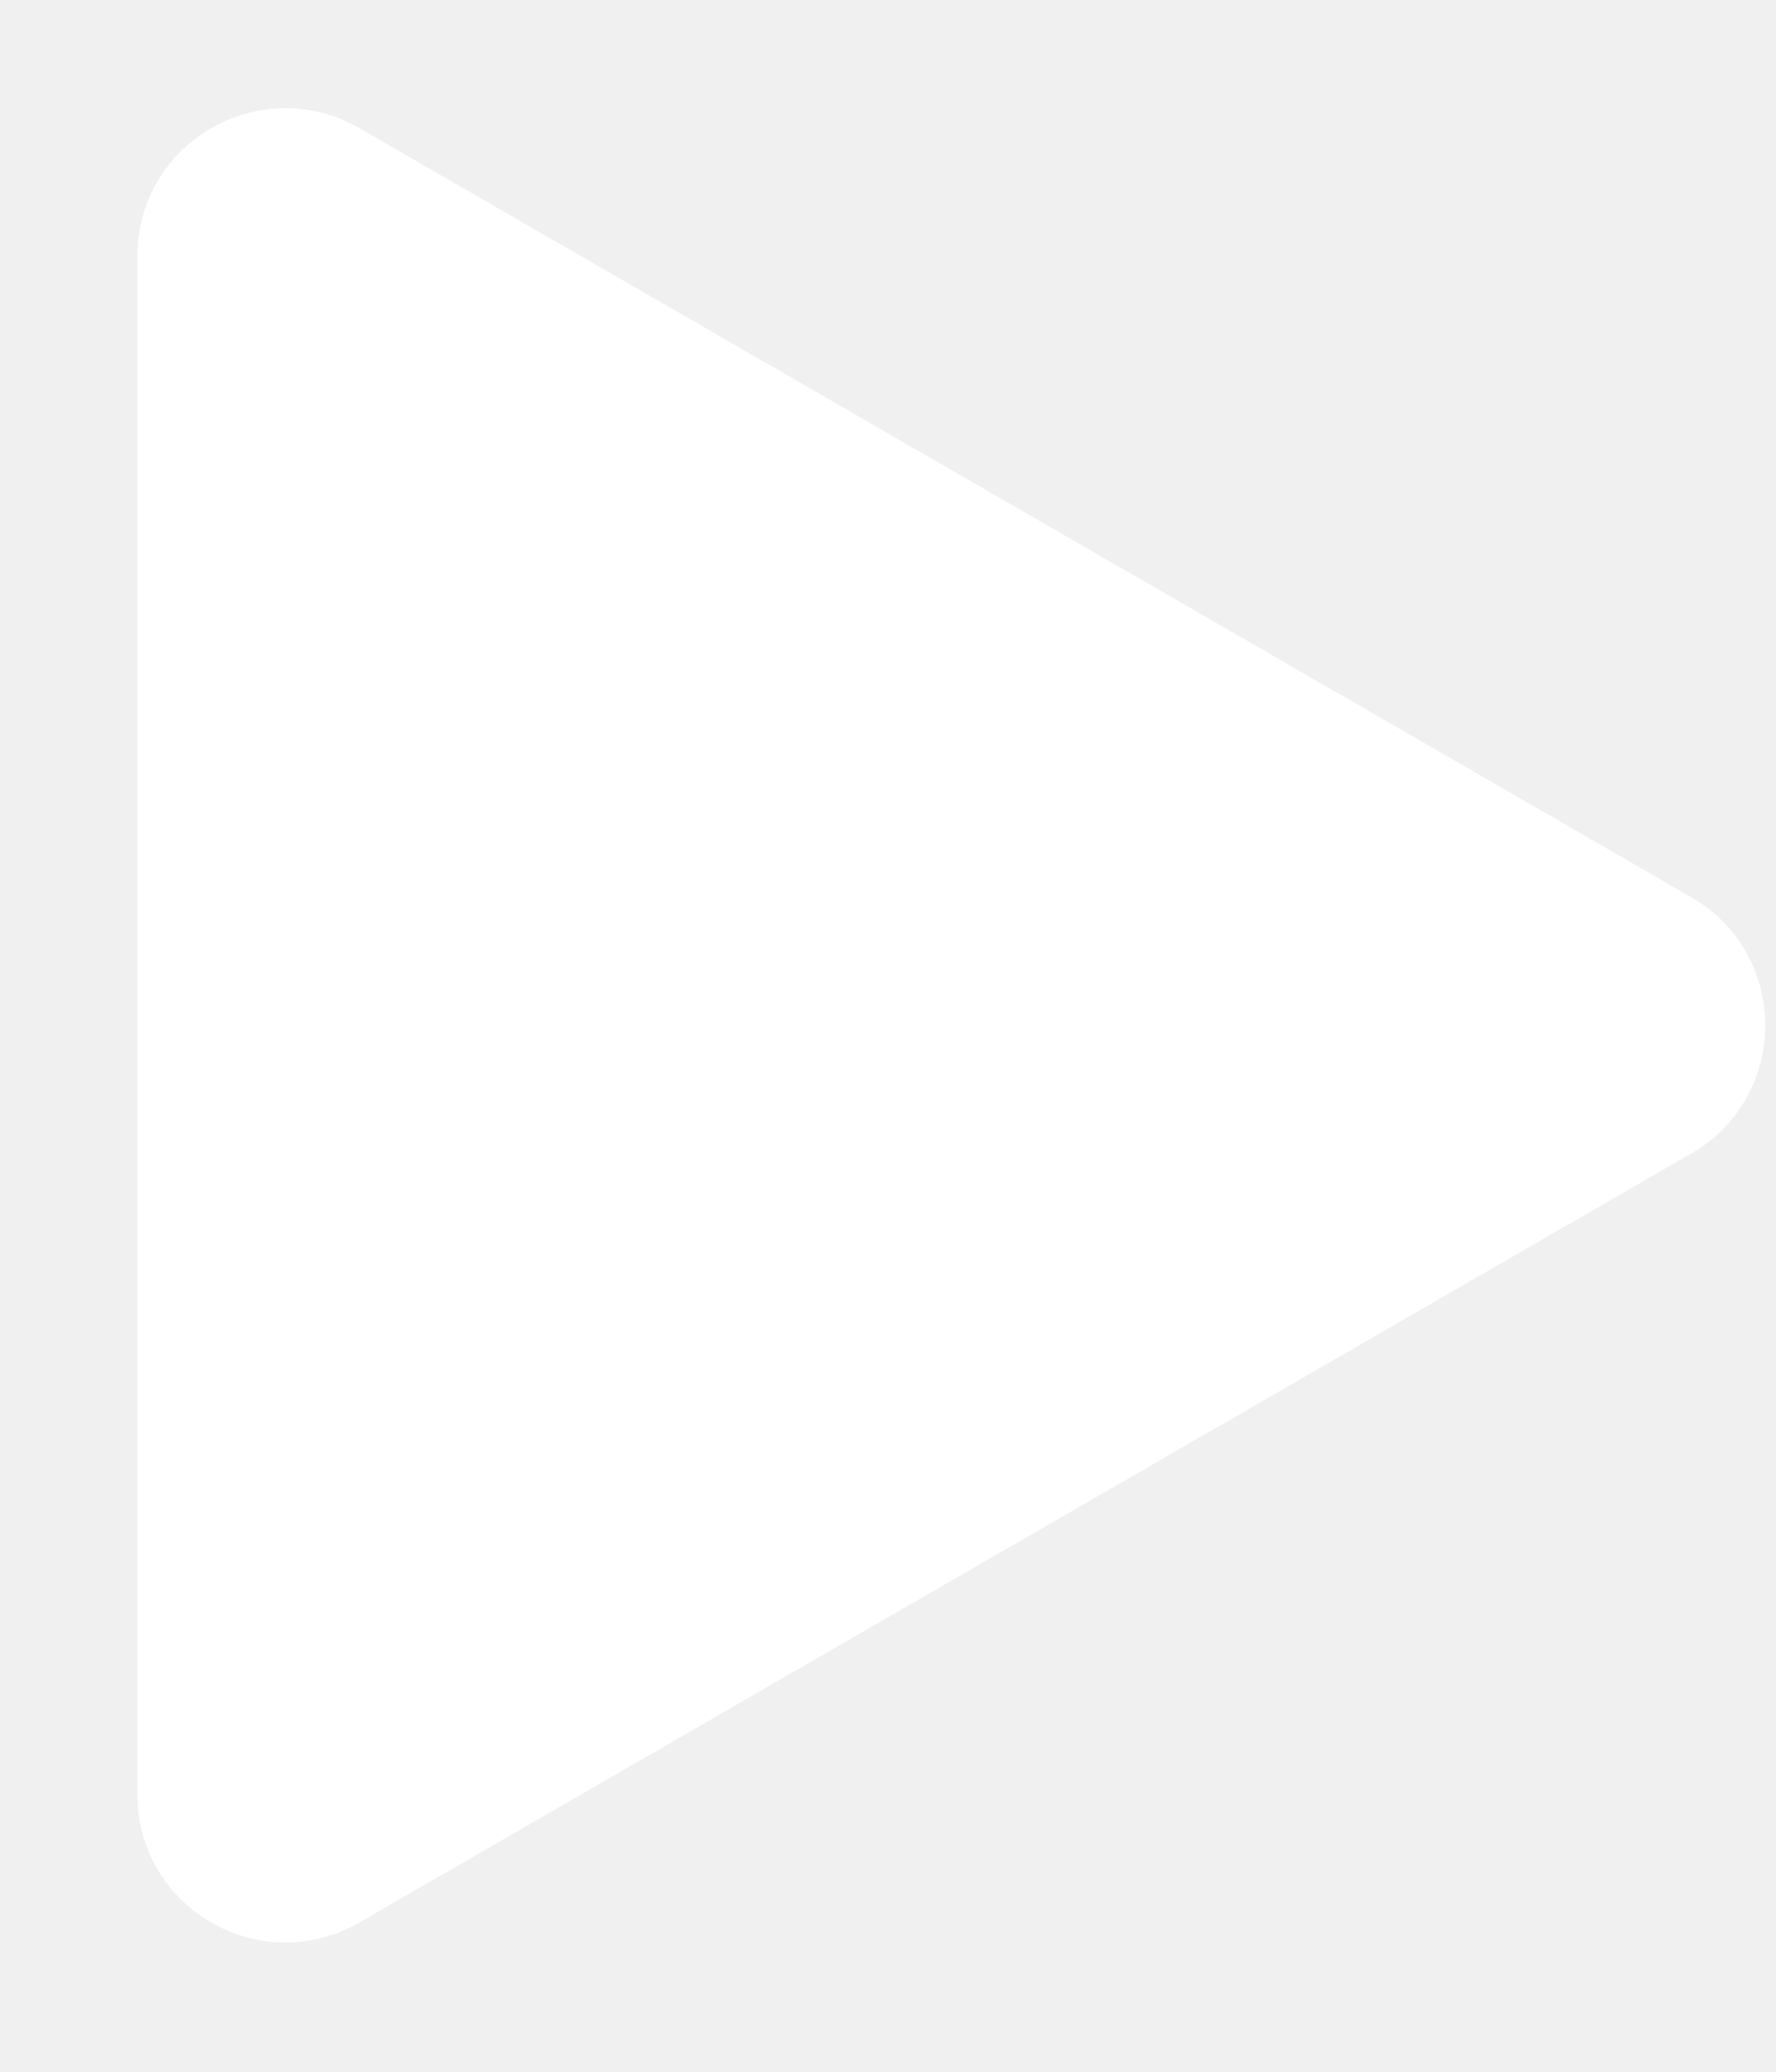
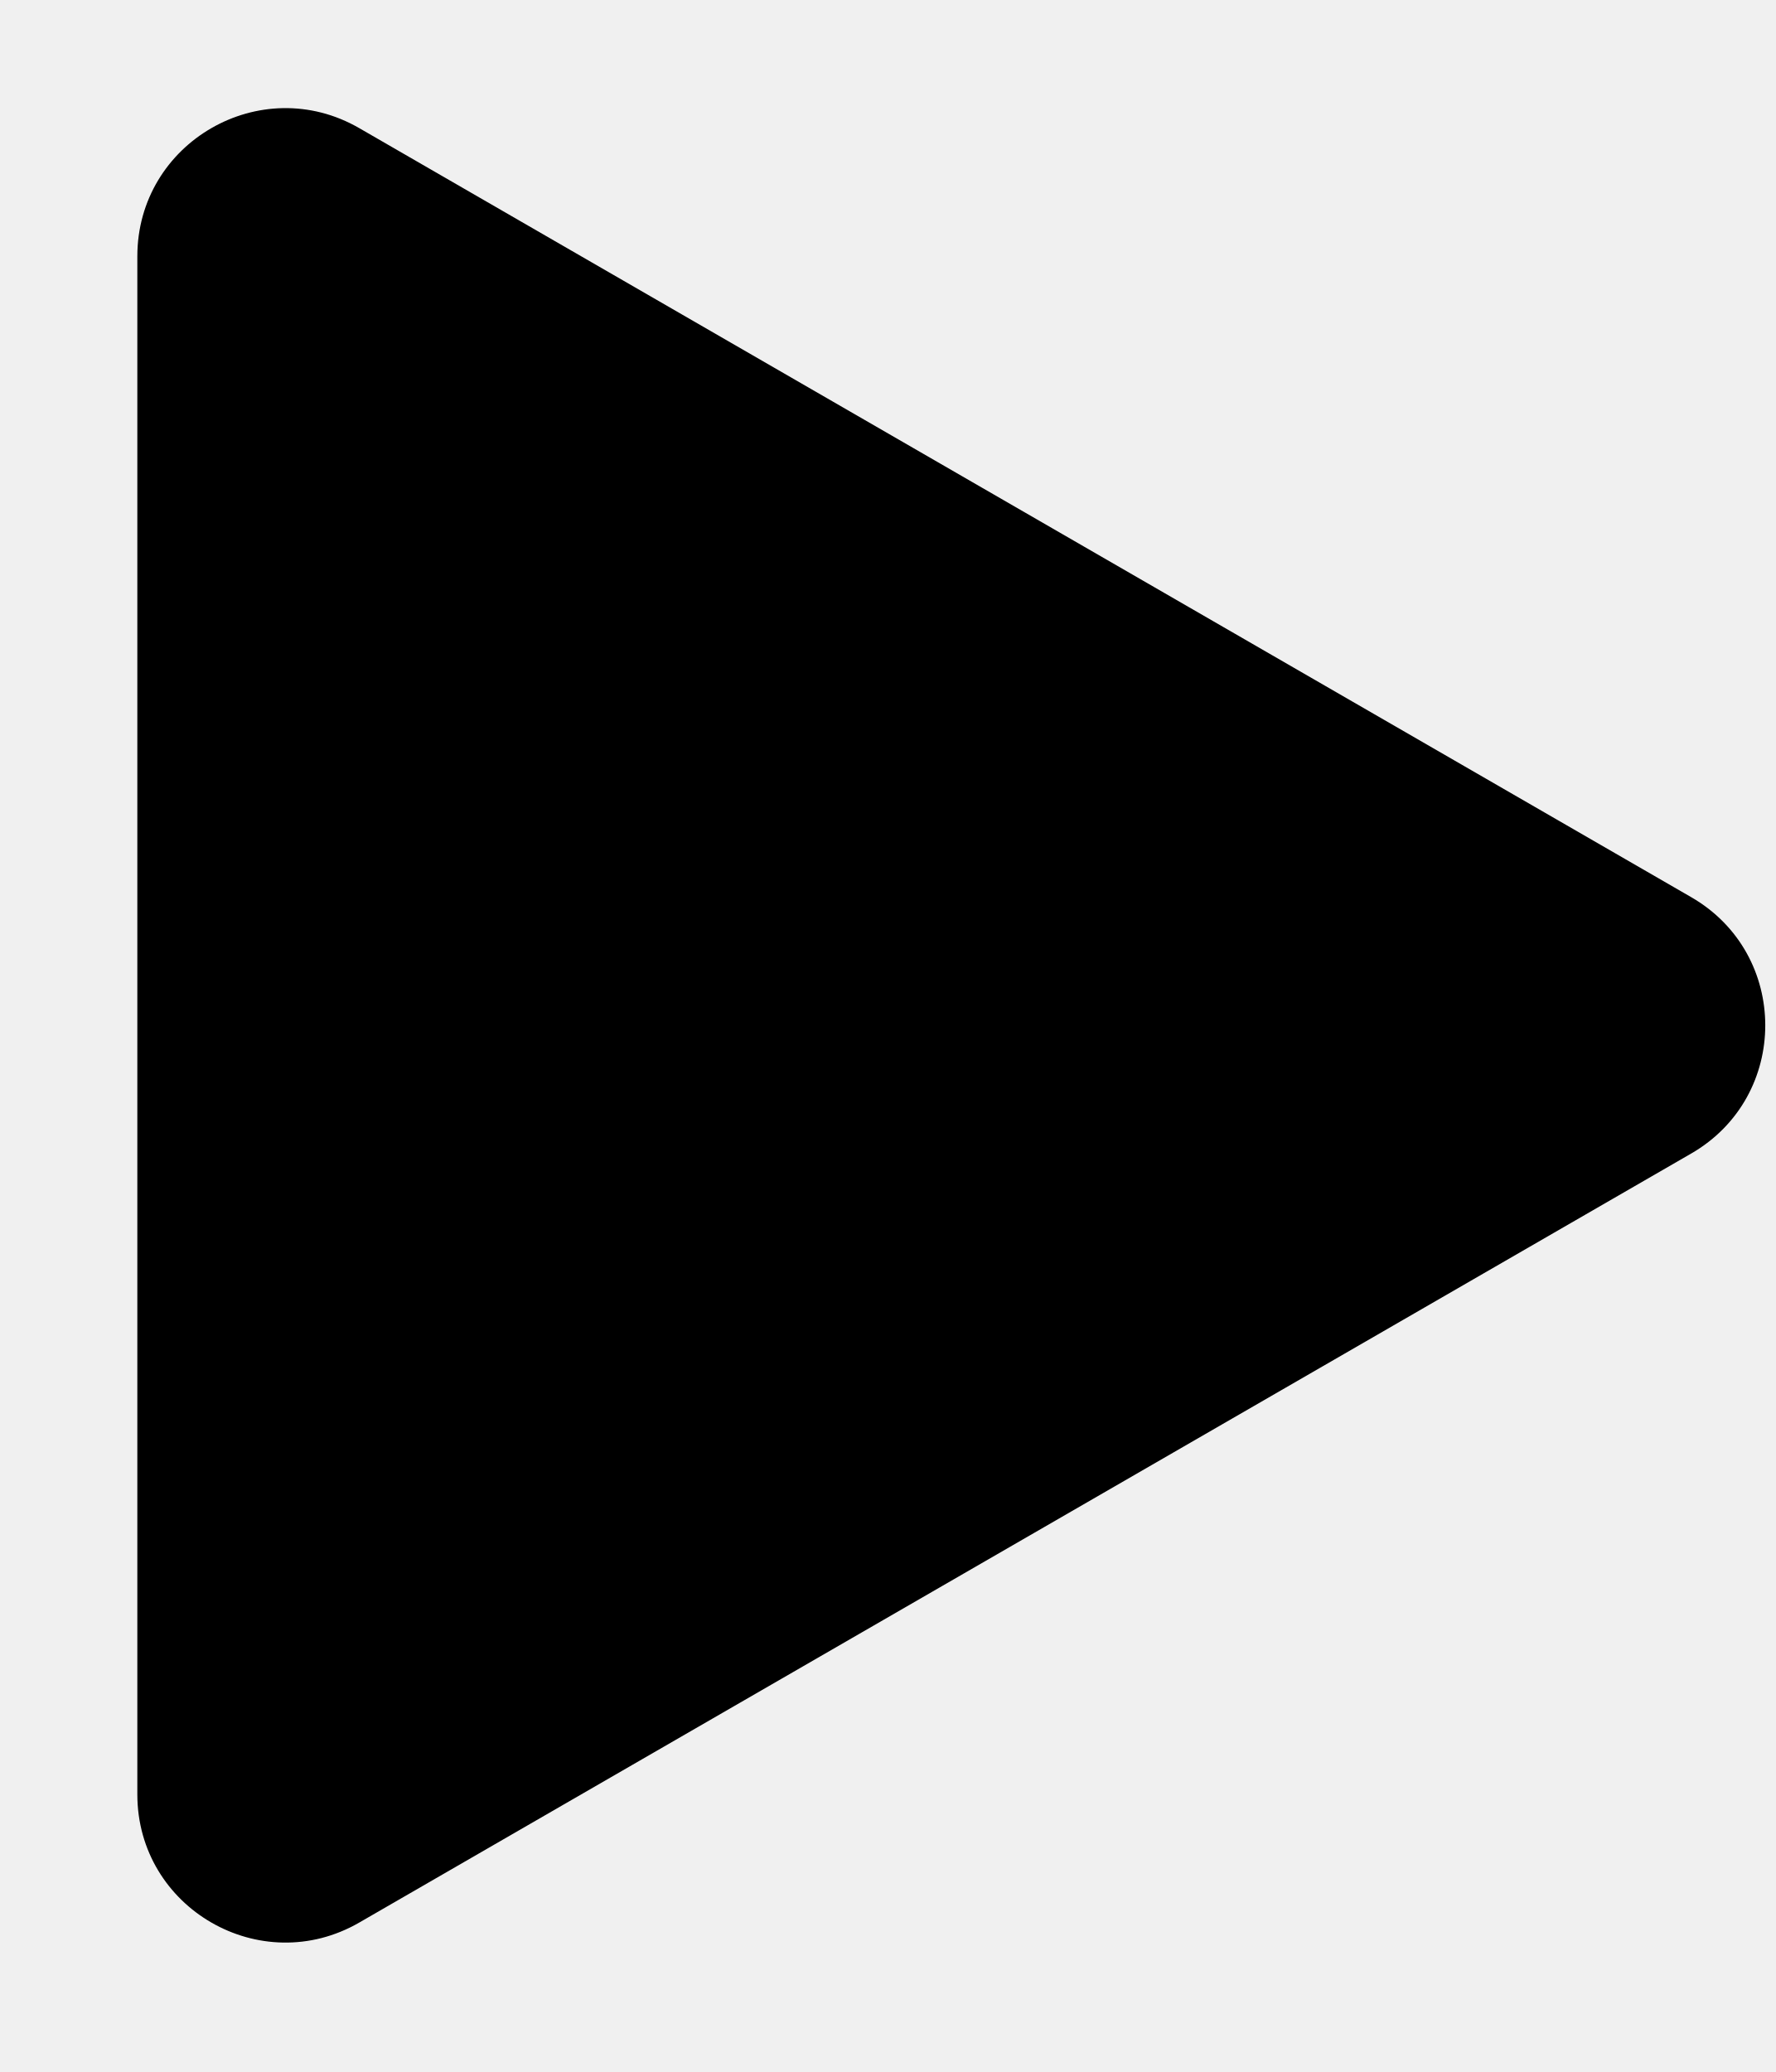
<svg xmlns="http://www.w3.org/2000/svg" width="12" height="14" viewBox="0 0 12 14" fill="none">
-   <path d="M0.928 1.732C0.928 0.962 1.762 0.481 2.428 0.866L11.428 6.062C12.095 6.447 12.095 7.409 11.428 7.794L2.428 12.99C1.762 13.375 0.928 12.894 0.928 12.124L0.928 1.732Z" fill="white" />
+   <path d="M0.928 1.732C0.928 0.962 1.762 0.481 2.428 0.866L11.428 6.062C12.095 6.447 12.095 7.409 11.428 7.794L2.428 12.99C1.762 13.375 0.928 12.894 0.928 12.124L0.928 1.732Z" fill="currentColor" />
</svg>
